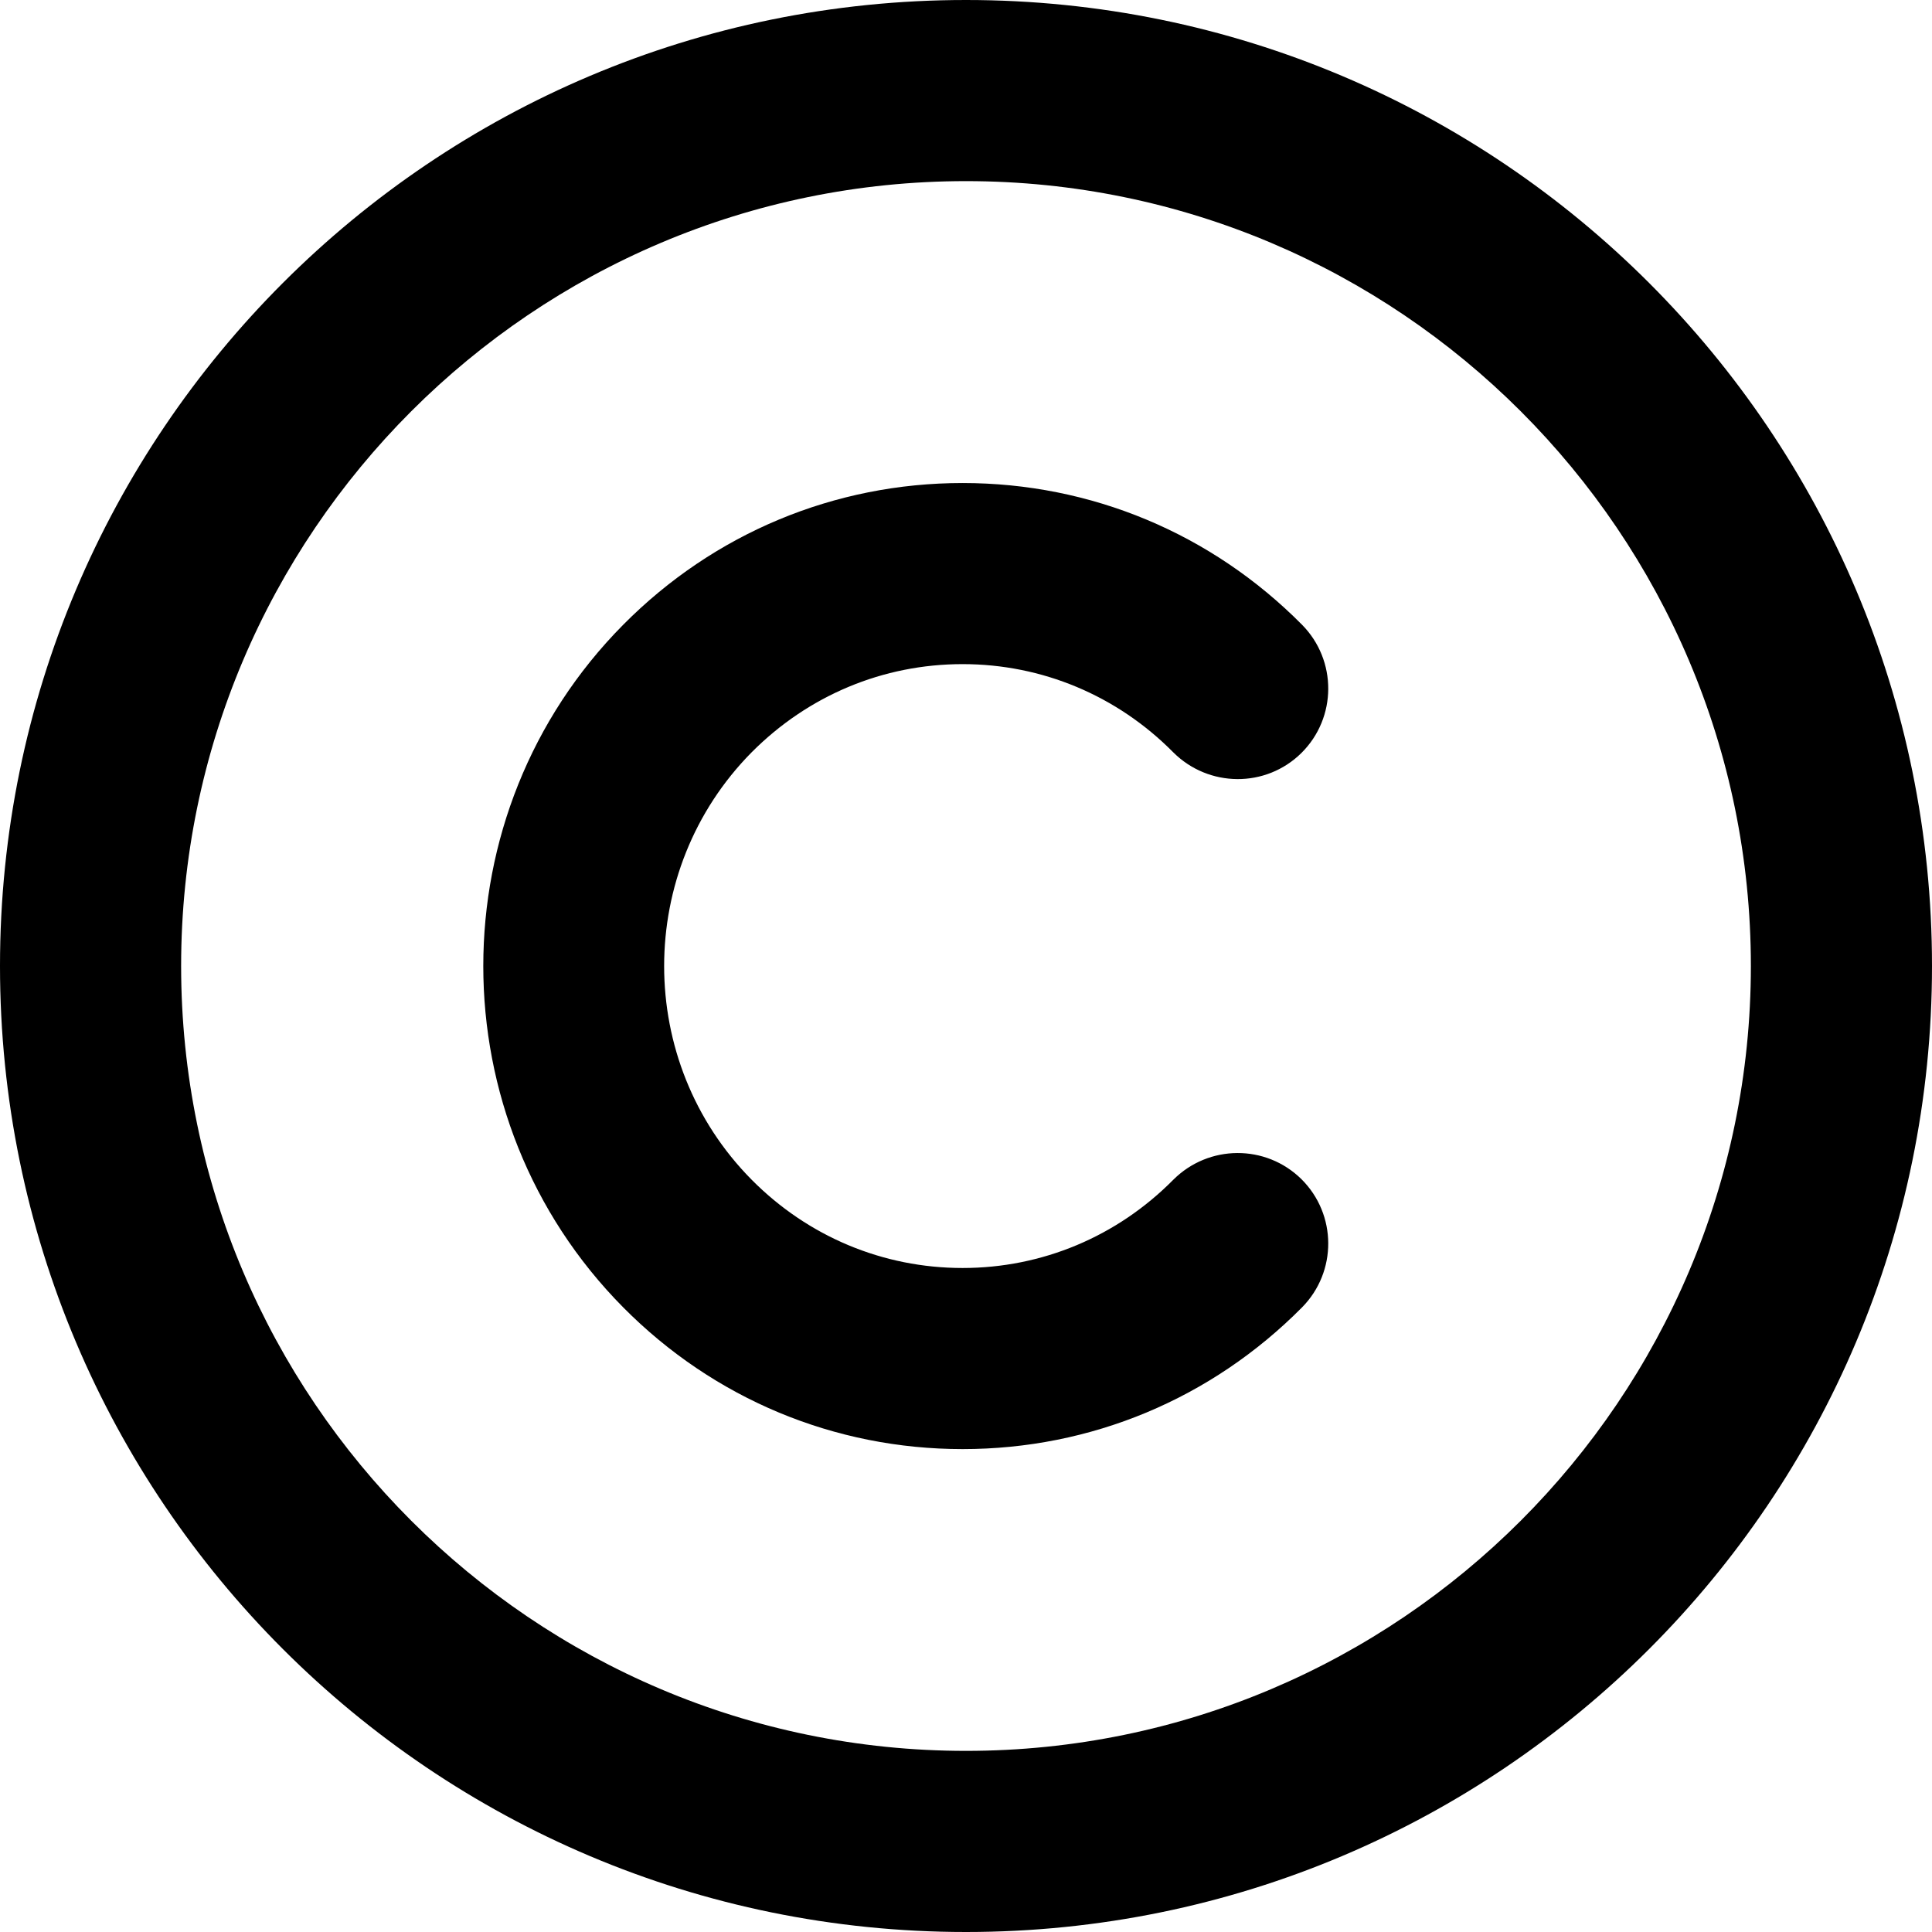
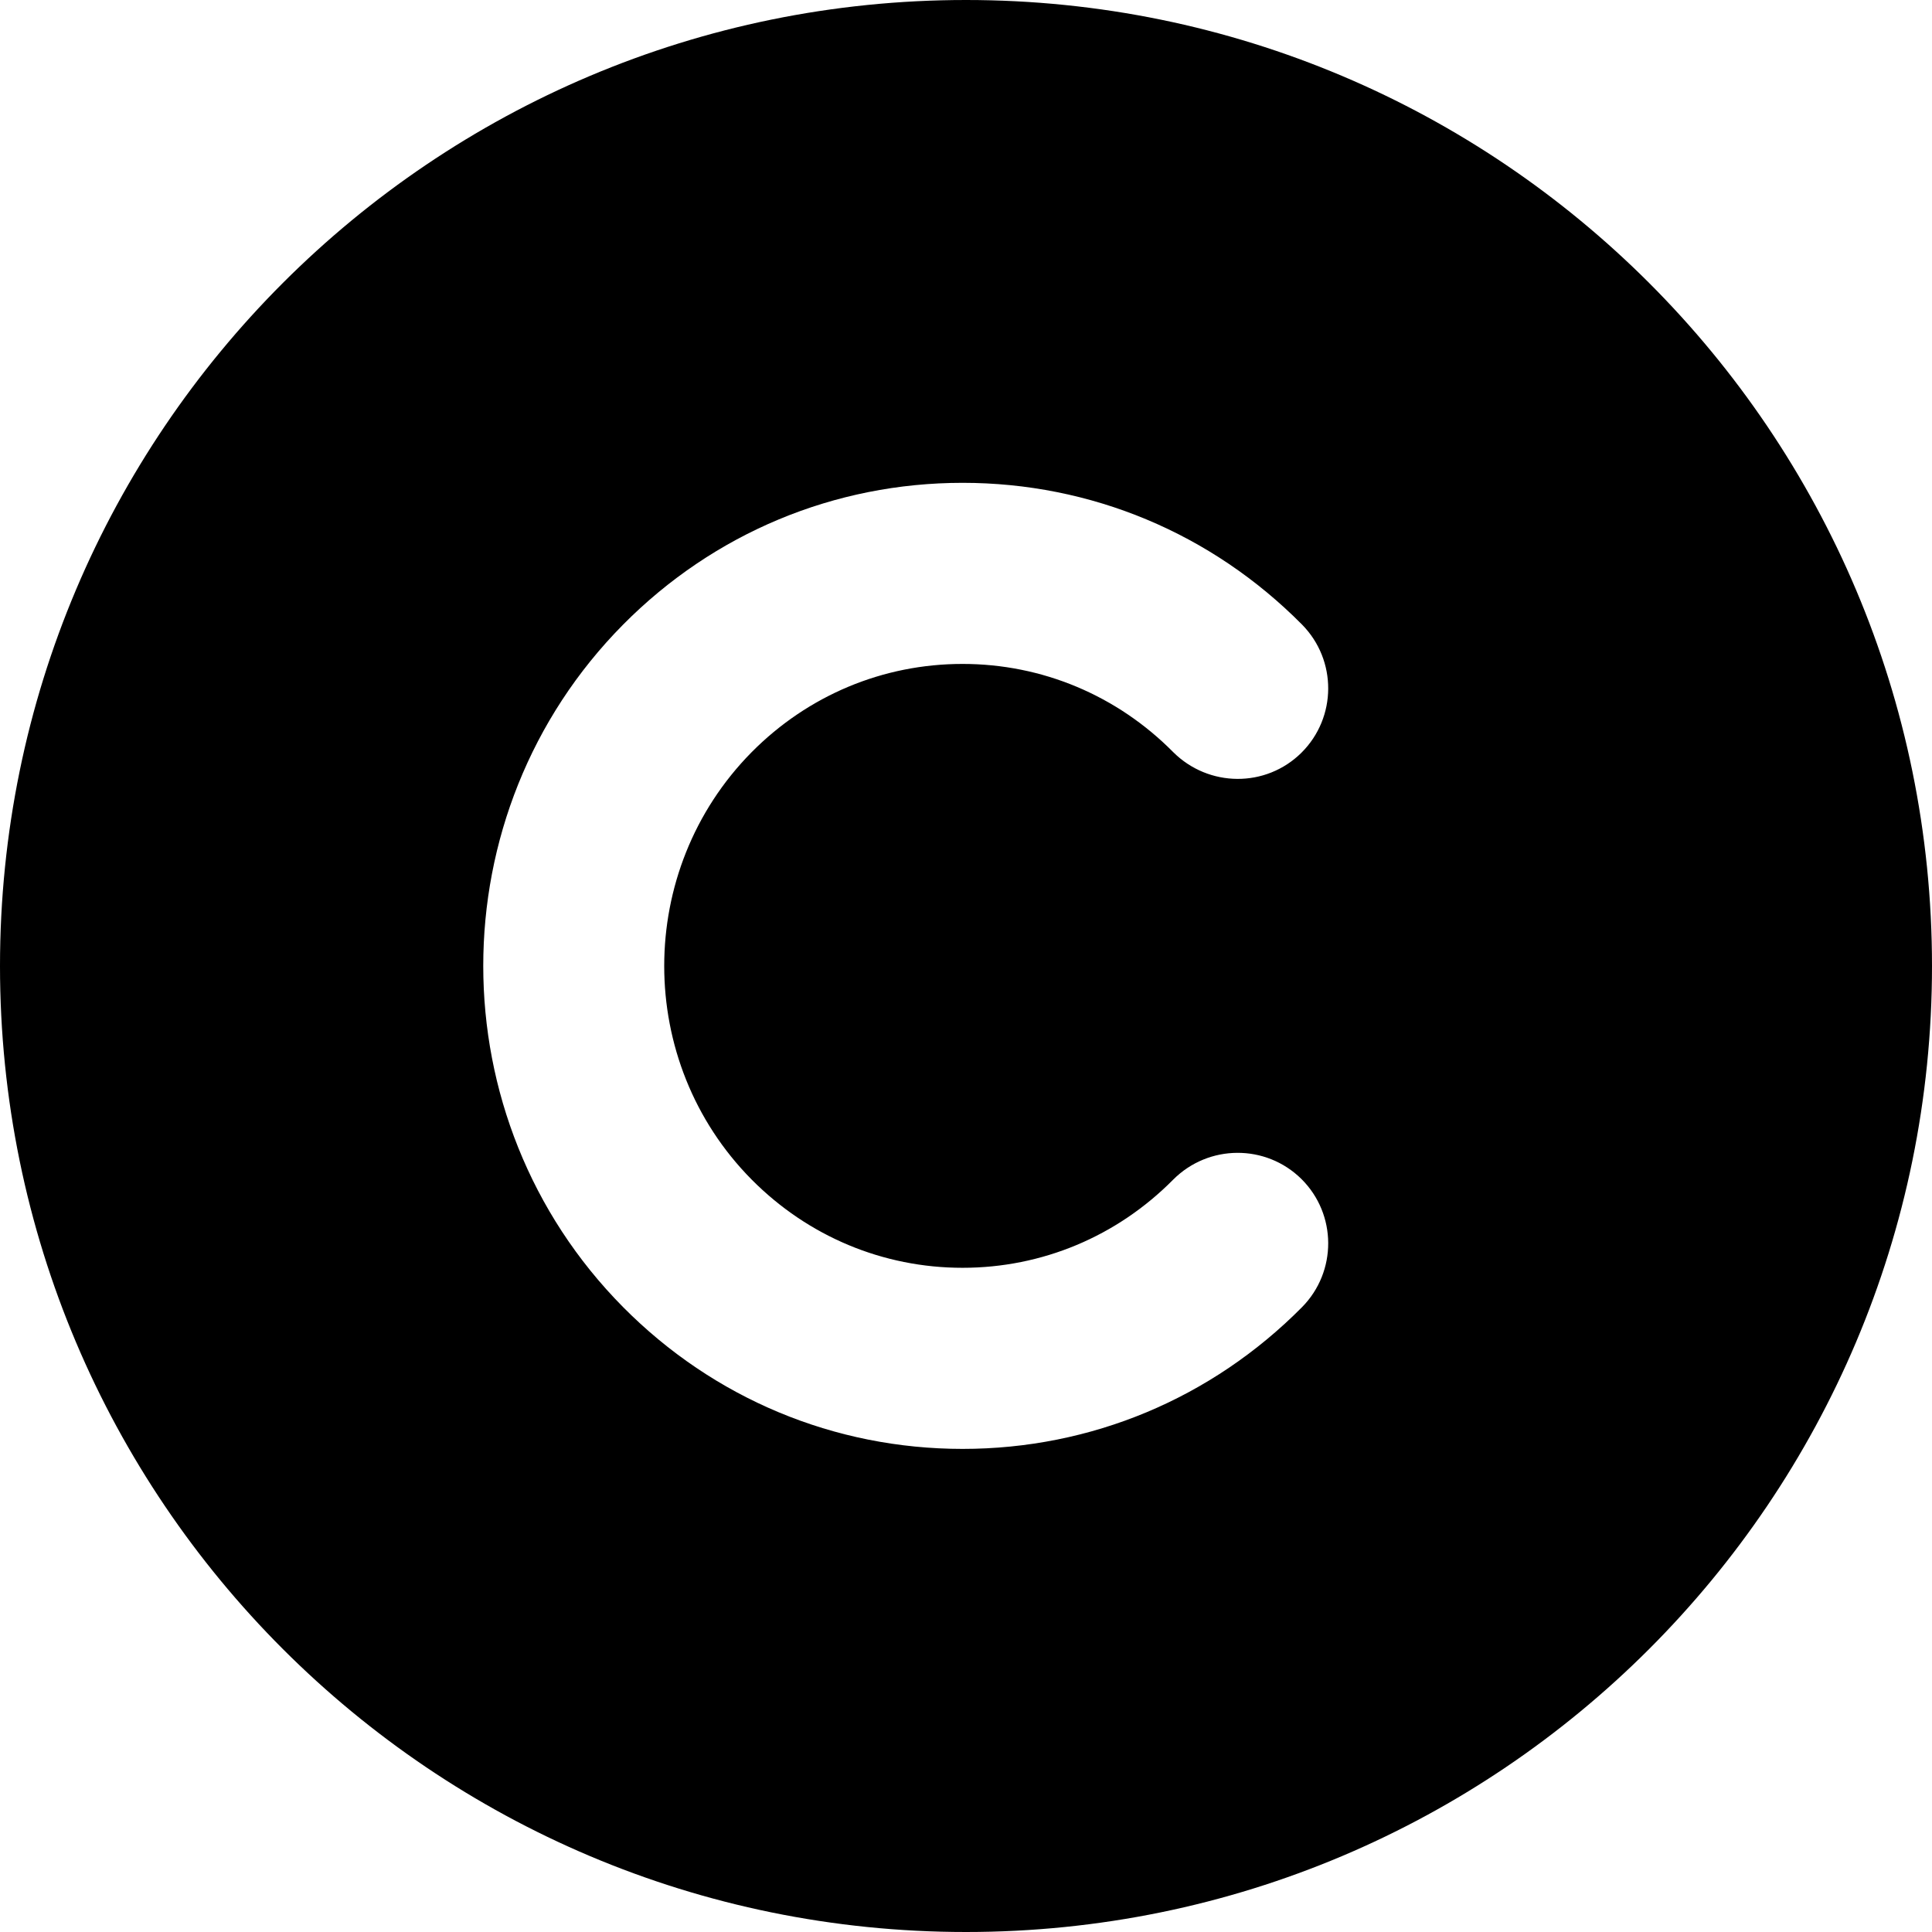
<svg xmlns="http://www.w3.org/2000/svg" viewBox="0 0 512 512">
-   <path d="M256 0C114.6 0 0 114.6 0 256s114.6 256 256 256s256-114.6 256-256S397.4 0 256 0zM256 464c-114.7 0-208-93.31-208-208S141.3 48 256 48s208 93.31 208 208S370.7 464 256 464zM255.1 176C255.1 176 255.1 176 255.1 176c21.06 0 40.92 8.312 55.83 23.38c9.375 9.344 24.53 9.5 33.97 .156c9.406-9.344 9.469-24.53 .156-33.97c-24-24.22-55.95-37.56-89.95-37.56c0 0 .031 0 0 0c-33.97 0-65.95 13.34-89.95 37.56c-49.44 49.88-49.44 131 0 180.9c24 24.22 55.98 37.56 89.95 37.56c.031 0 0 0 0 0c34 0 65.95-13.34 89.95-37.56c9.312-9.438 9.25-24.62-.156-33.97c-9.438-9.312-24.59-9.219-33.97 .156c-14.91 15.06-34.77 23.38-55.83 23.38c0 0 .031 0 0 0c-21.09 0-40.95-8.312-55.89-23.38c-30.94-31.22-30.94-82.03 0-113.3C214.2 184.3 234 176 255.1 176z" />
+   <path d="M256 0C114.6 0 0 114.6 0 256s114.6 256 256 256s256-114.6 256-256S397.4 0 256 0zM199.2 312.6c14.94 15.06 34.8 23.38 55.89 23.38c.031 0 0 0 0 0c21.06 0 40.92-8.312 55.83-23.38c9.375-9.375 24.53-9.469 33.97-.156c9.406 9.344 9.469 24.53 .156 33.97c-24 24.22-55.95 37.56-89.95 37.56c0 0 .031 0 0 0c-33.97 0-65.95-13.34-89.95-37.56c-49.44-49.88-49.44-131 0-180.9c24-24.22 55.98-37.56 89.95-37.56c.031 0 0 0 0 0c34 0 65.95 13.34 89.95 37.56c9.312 9.438 9.25 24.62-.156 33.97c-9.438 9.344-24.59 9.188-33.97-.156c-14.91-15.06-34.77-23.38-55.83-23.38c0 0 .031 0 0 0c-21.09 0-40.95 8.312-55.89 23.38C168.3 230.6 168.3 281.4 199.2 312.6z" />
</svg>
